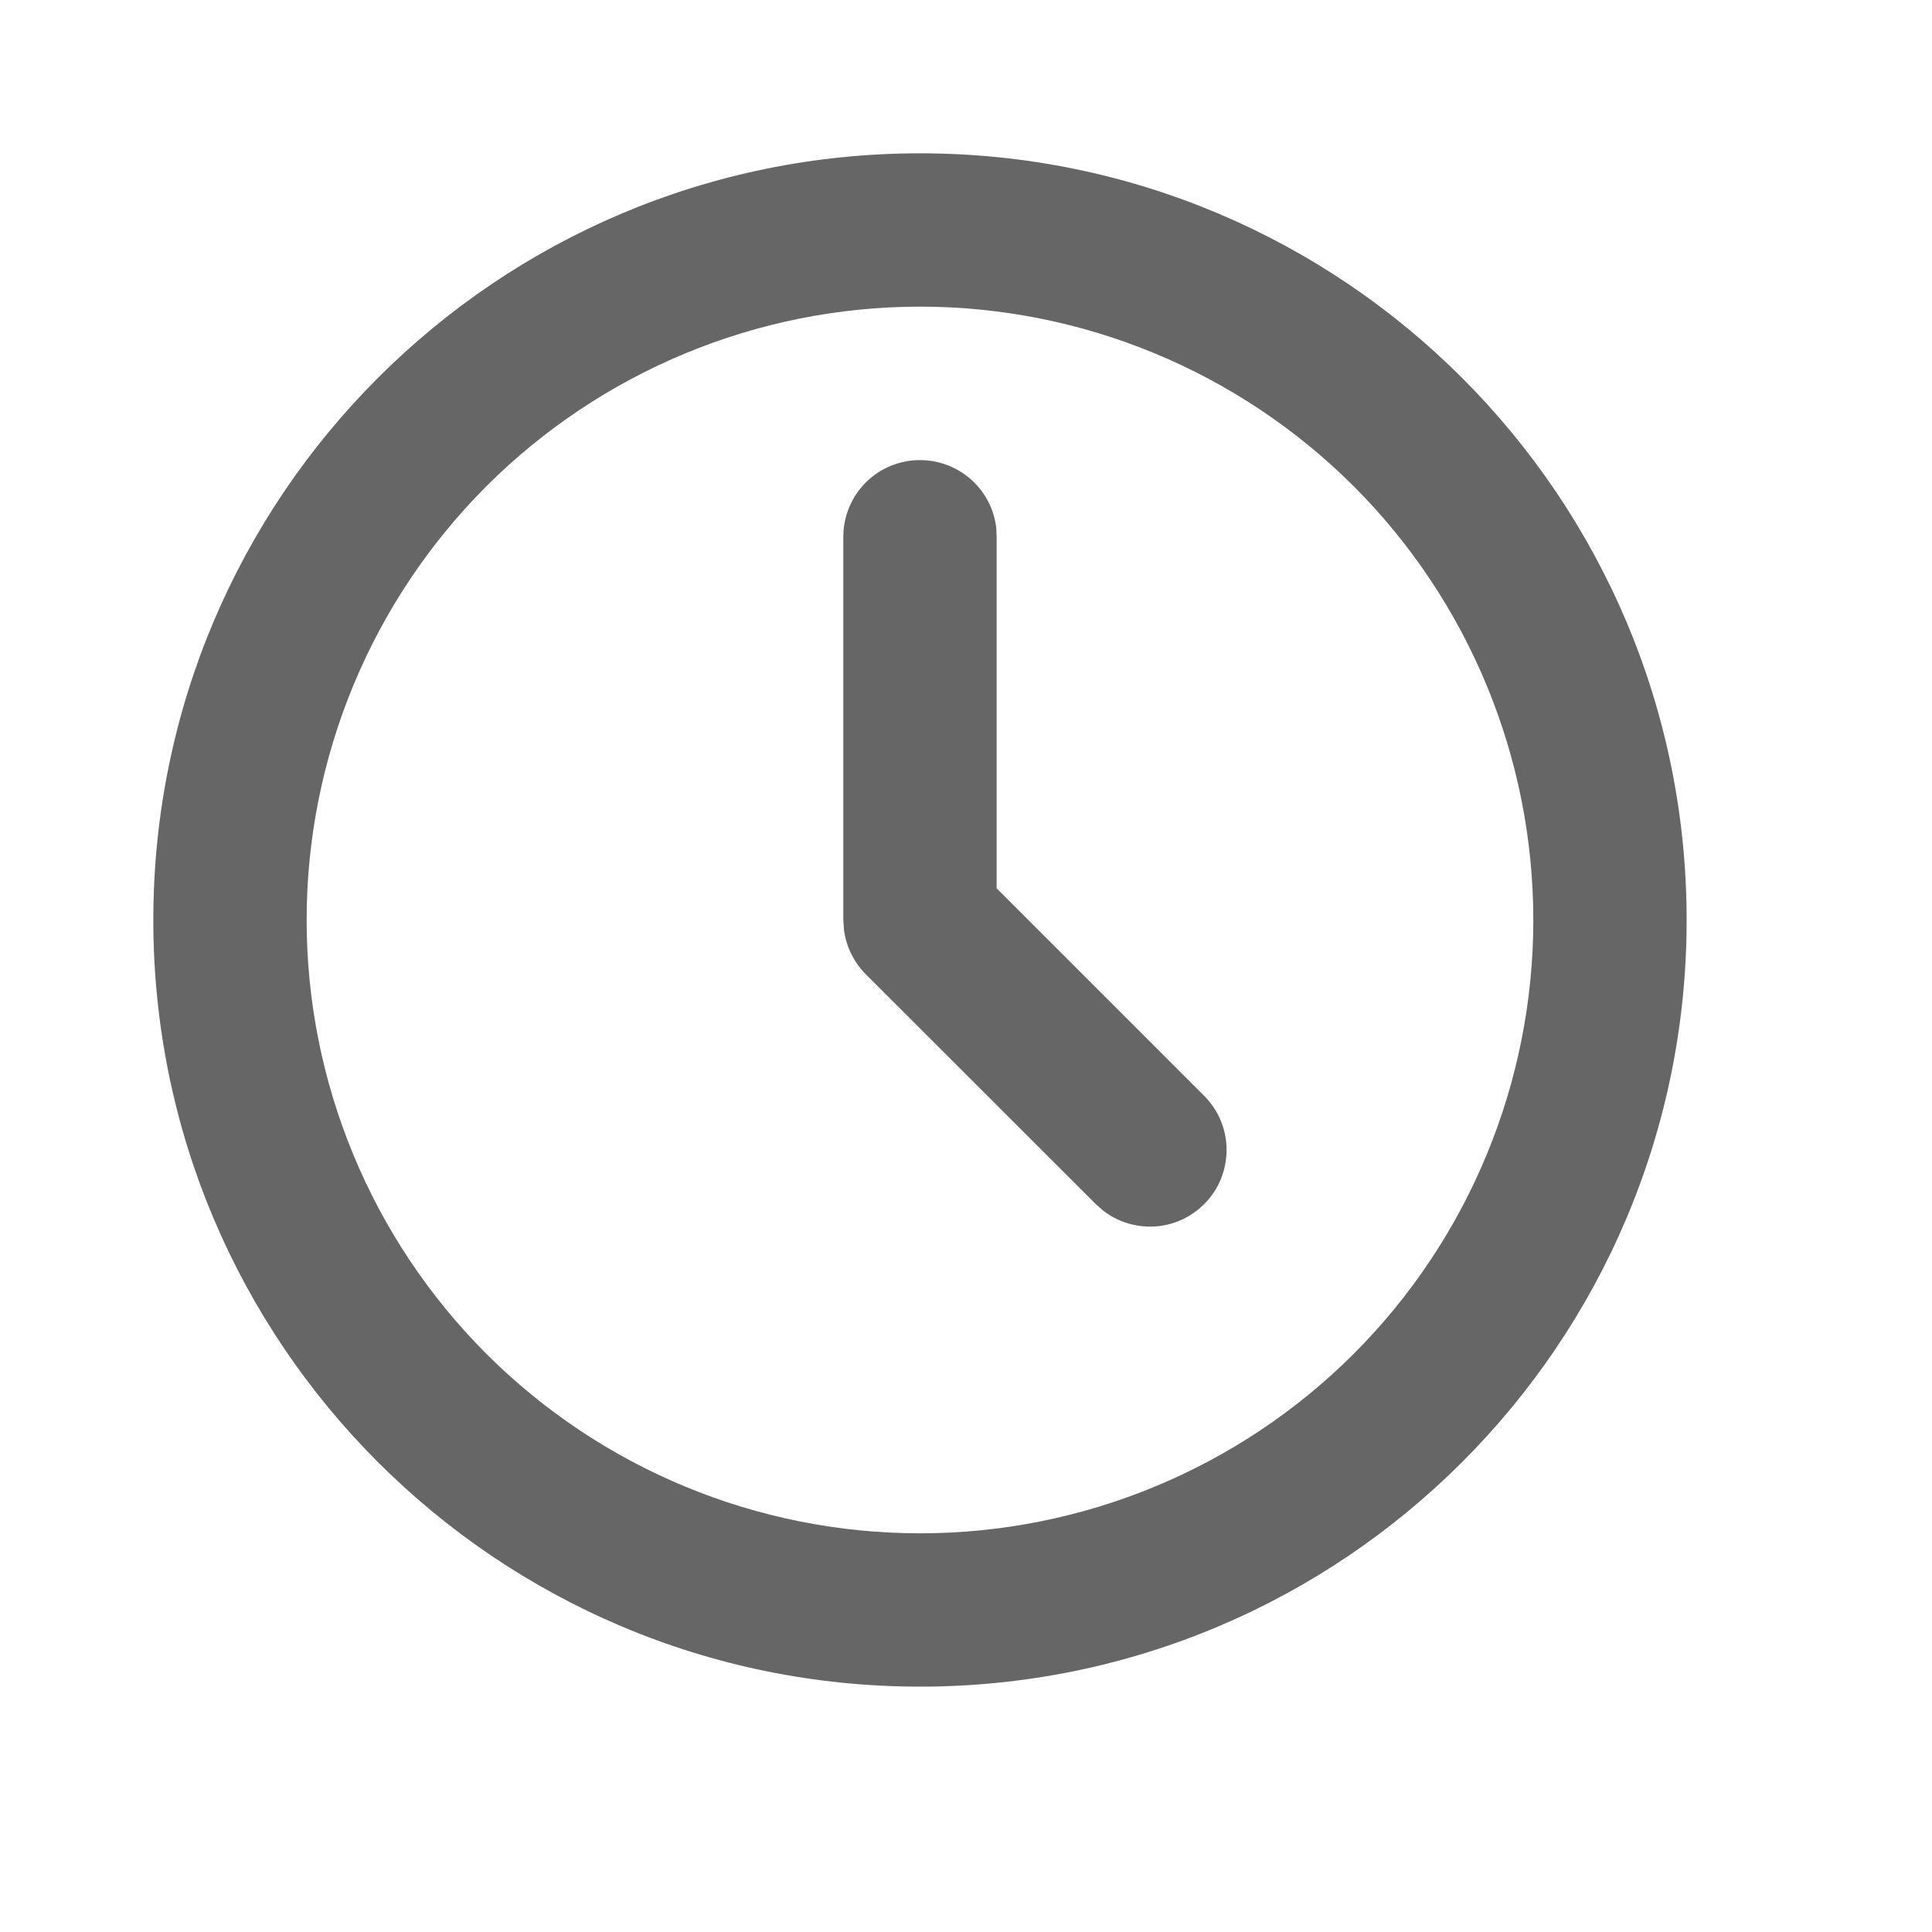
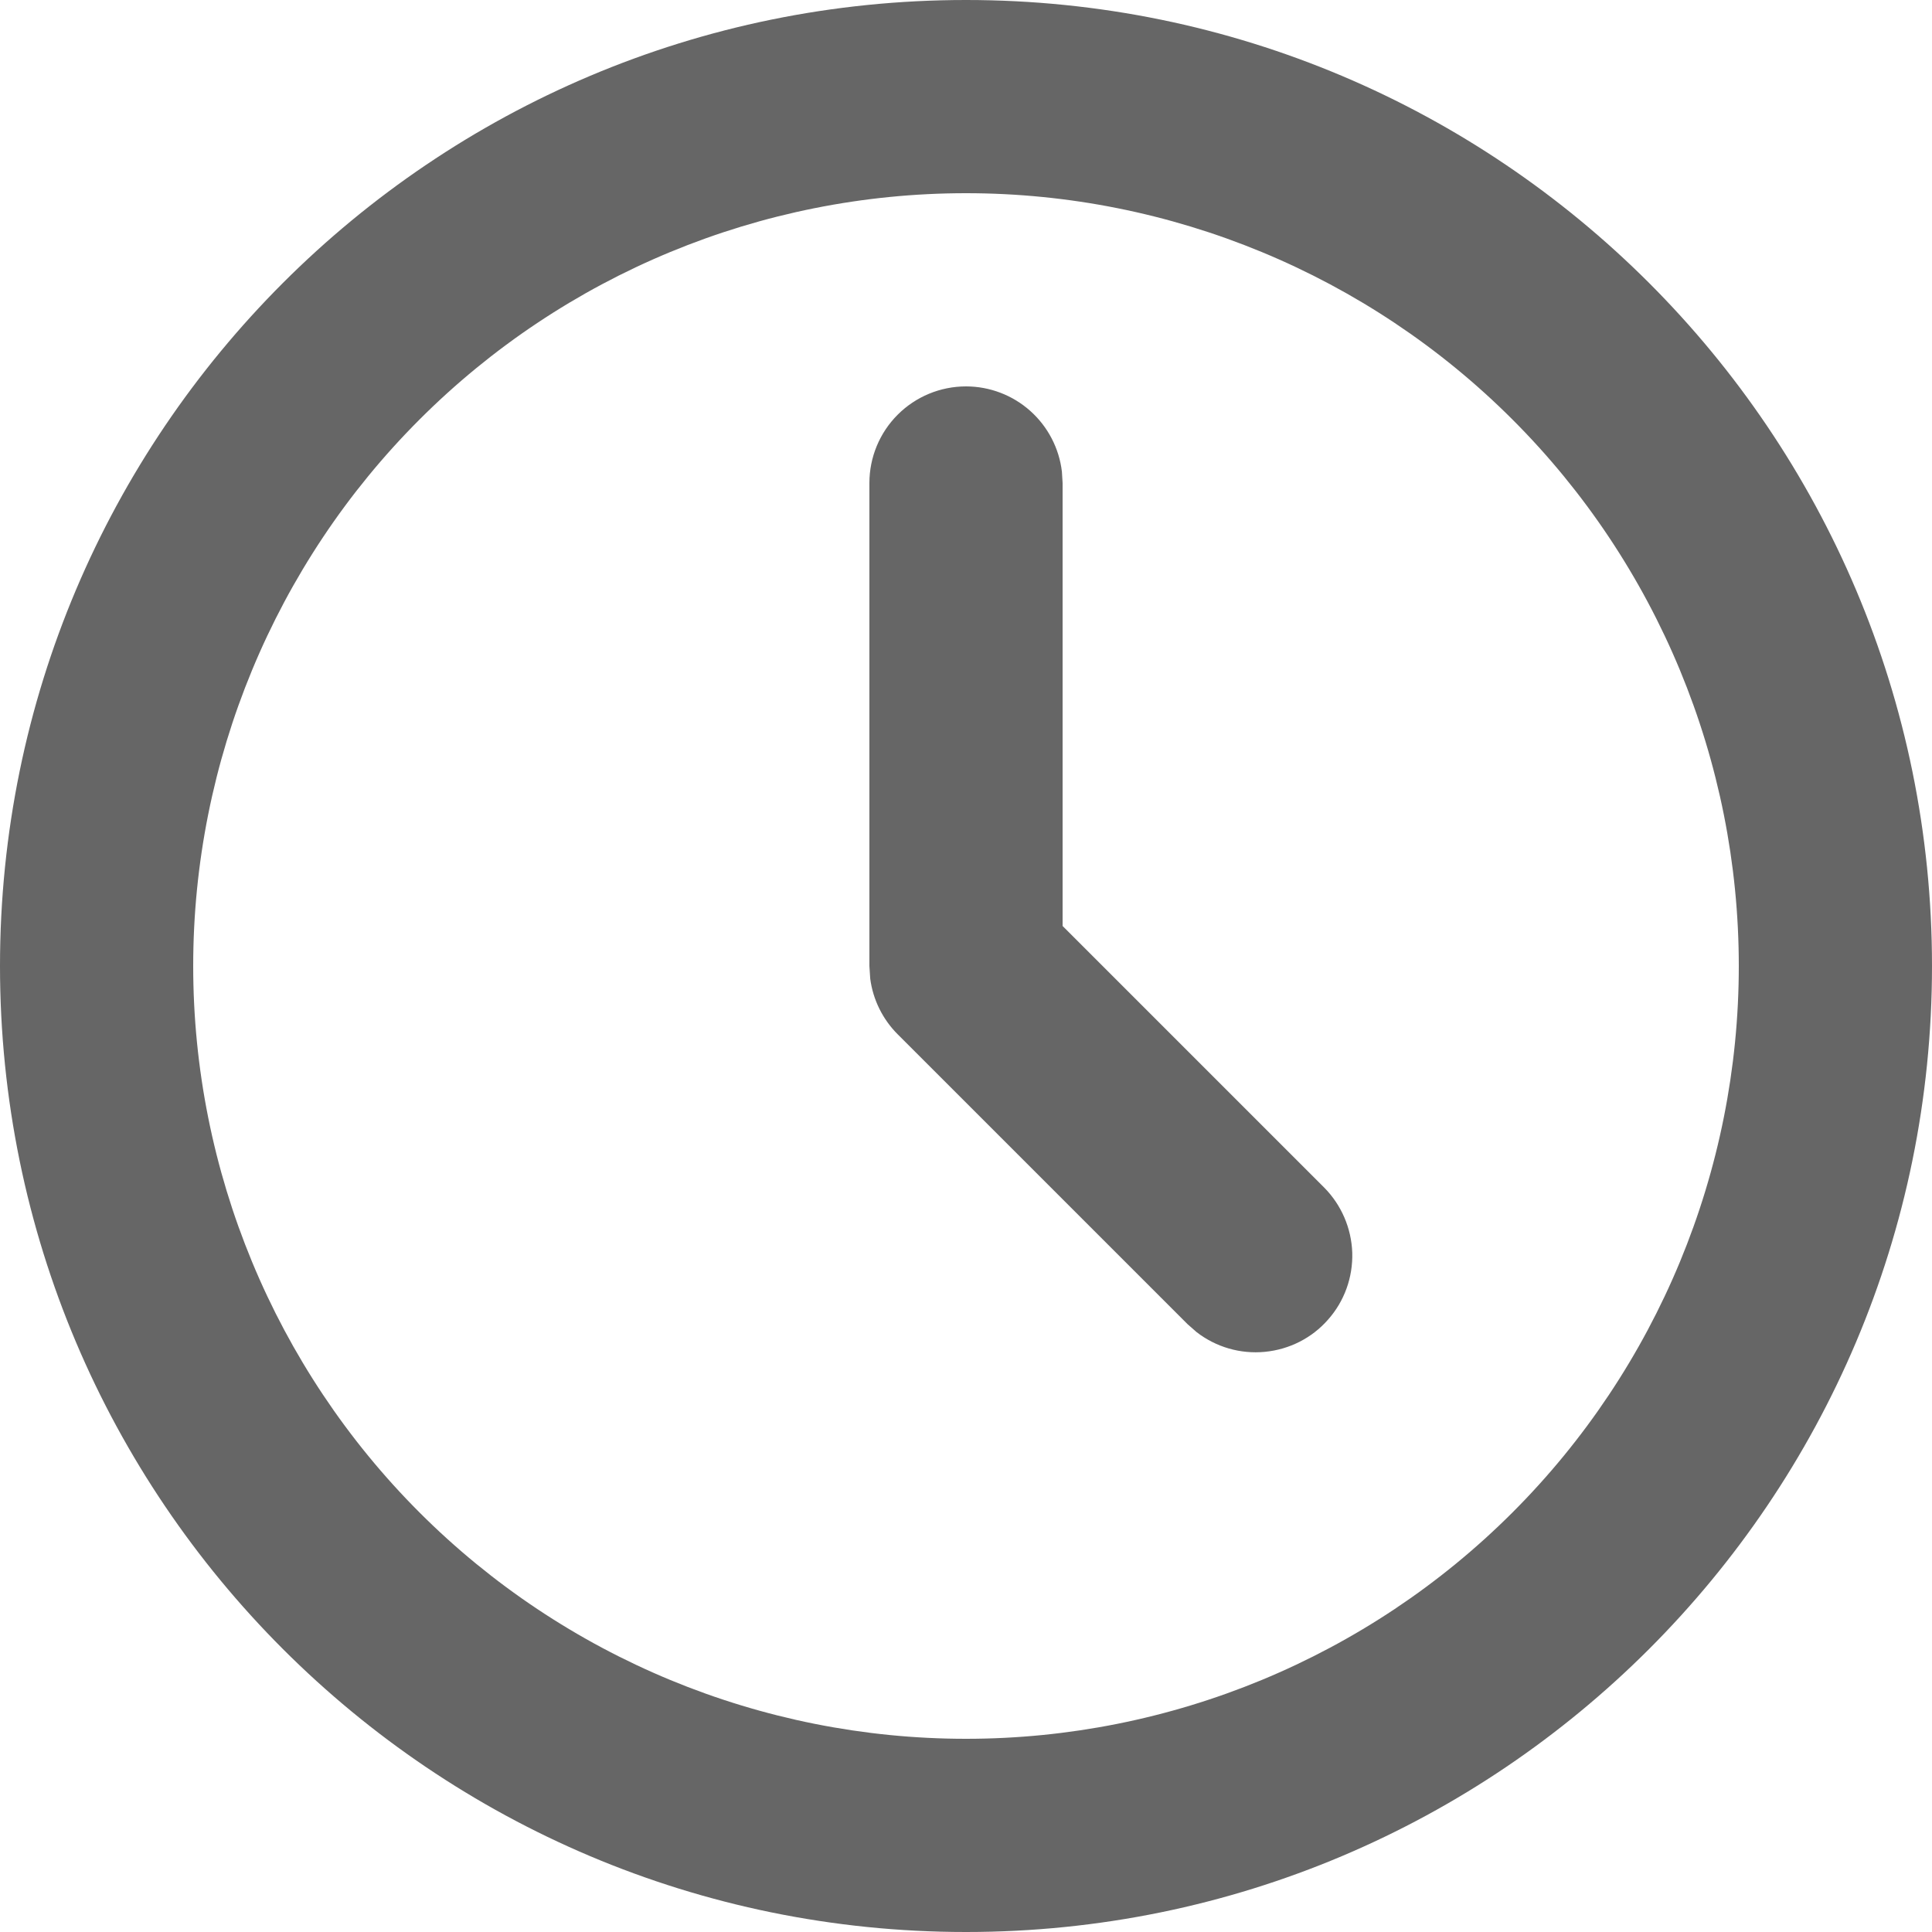
<svg xmlns="http://www.w3.org/2000/svg" width="14" height="14" viewBox="0 0 14 14" fill="none">
-   <path d="M6.667 1.111C9.735 1.111 12.222 3.599 12.222 6.667C12.222 9.735 9.735 12.222 6.667 12.222C3.599 12.222 1.111 9.735 1.111 6.667C1.111 3.599 3.599 1.111 6.667 1.111ZM6.667 2.222C5.488 2.222 4.358 2.691 3.524 3.524C2.691 4.358 2.222 5.488 2.222 6.667C2.222 7.846 2.691 8.976 3.524 9.81C4.358 10.643 5.488 11.111 6.667 11.111C7.846 11.111 8.976 10.643 9.81 9.81C10.643 8.976 11.111 7.846 11.111 6.667C11.111 5.488 10.643 4.358 9.81 3.524C8.976 2.691 7.846 2.222 6.667 2.222ZM6.667 3.334C6.803 3.334 6.934 3.384 7.036 3.474C7.138 3.564 7.203 3.689 7.219 3.824L7.222 3.889V6.437L8.726 7.941C8.826 8.041 8.884 8.175 8.888 8.316C8.892 8.457 8.843 8.595 8.75 8.7C8.656 8.806 8.526 8.873 8.386 8.886C8.245 8.899 8.105 8.859 7.993 8.772L7.941 8.726L6.274 7.06C6.188 6.973 6.132 6.861 6.116 6.74L6.111 6.667V3.889C6.111 3.742 6.17 3.6 6.274 3.496C6.378 3.392 6.52 3.334 6.667 3.334Z" fill="#666666" />
+   <path d="M7 0C10.866 0 14 3.134 14 7C14 10.866 10.866 14 7 14C3.134 14 0 10.866 0 7C0 3.134 3.134 0 7 0ZM7 1.4C5.515 1.4 4.09 1.99 3.04 3.04C1.99 4.09 1.4 5.515 1.4 7C1.4 8.485 1.99 9.91 3.04 10.96C4.09 12.01 5.515 12.6 7 12.6C8.485 12.6 9.91 12.01 10.96 10.96C12.01 9.91 12.6 8.485 12.6 7C12.6 5.515 12.01 4.09 10.96 3.04C9.91 1.99 8.485 1.4 7 1.4ZM7 2.8C7.171 2.8 7.337 2.863 7.465 2.977C7.593 3.091 7.675 3.248 7.695 3.418L7.7 3.5V6.71L9.595 8.605C9.72 8.731 9.793 8.9 9.799 9.078C9.804 9.256 9.742 9.429 9.624 9.562C9.507 9.696 9.343 9.779 9.165 9.796C8.988 9.813 8.812 9.762 8.671 9.653L8.605 9.595L6.505 7.495C6.396 7.386 6.326 7.244 6.306 7.092L6.3 7V3.5C6.3 3.314 6.374 3.136 6.505 3.005C6.636 2.874 6.814 2.8 7 2.8Z" fill="#666666" />
</svg>
